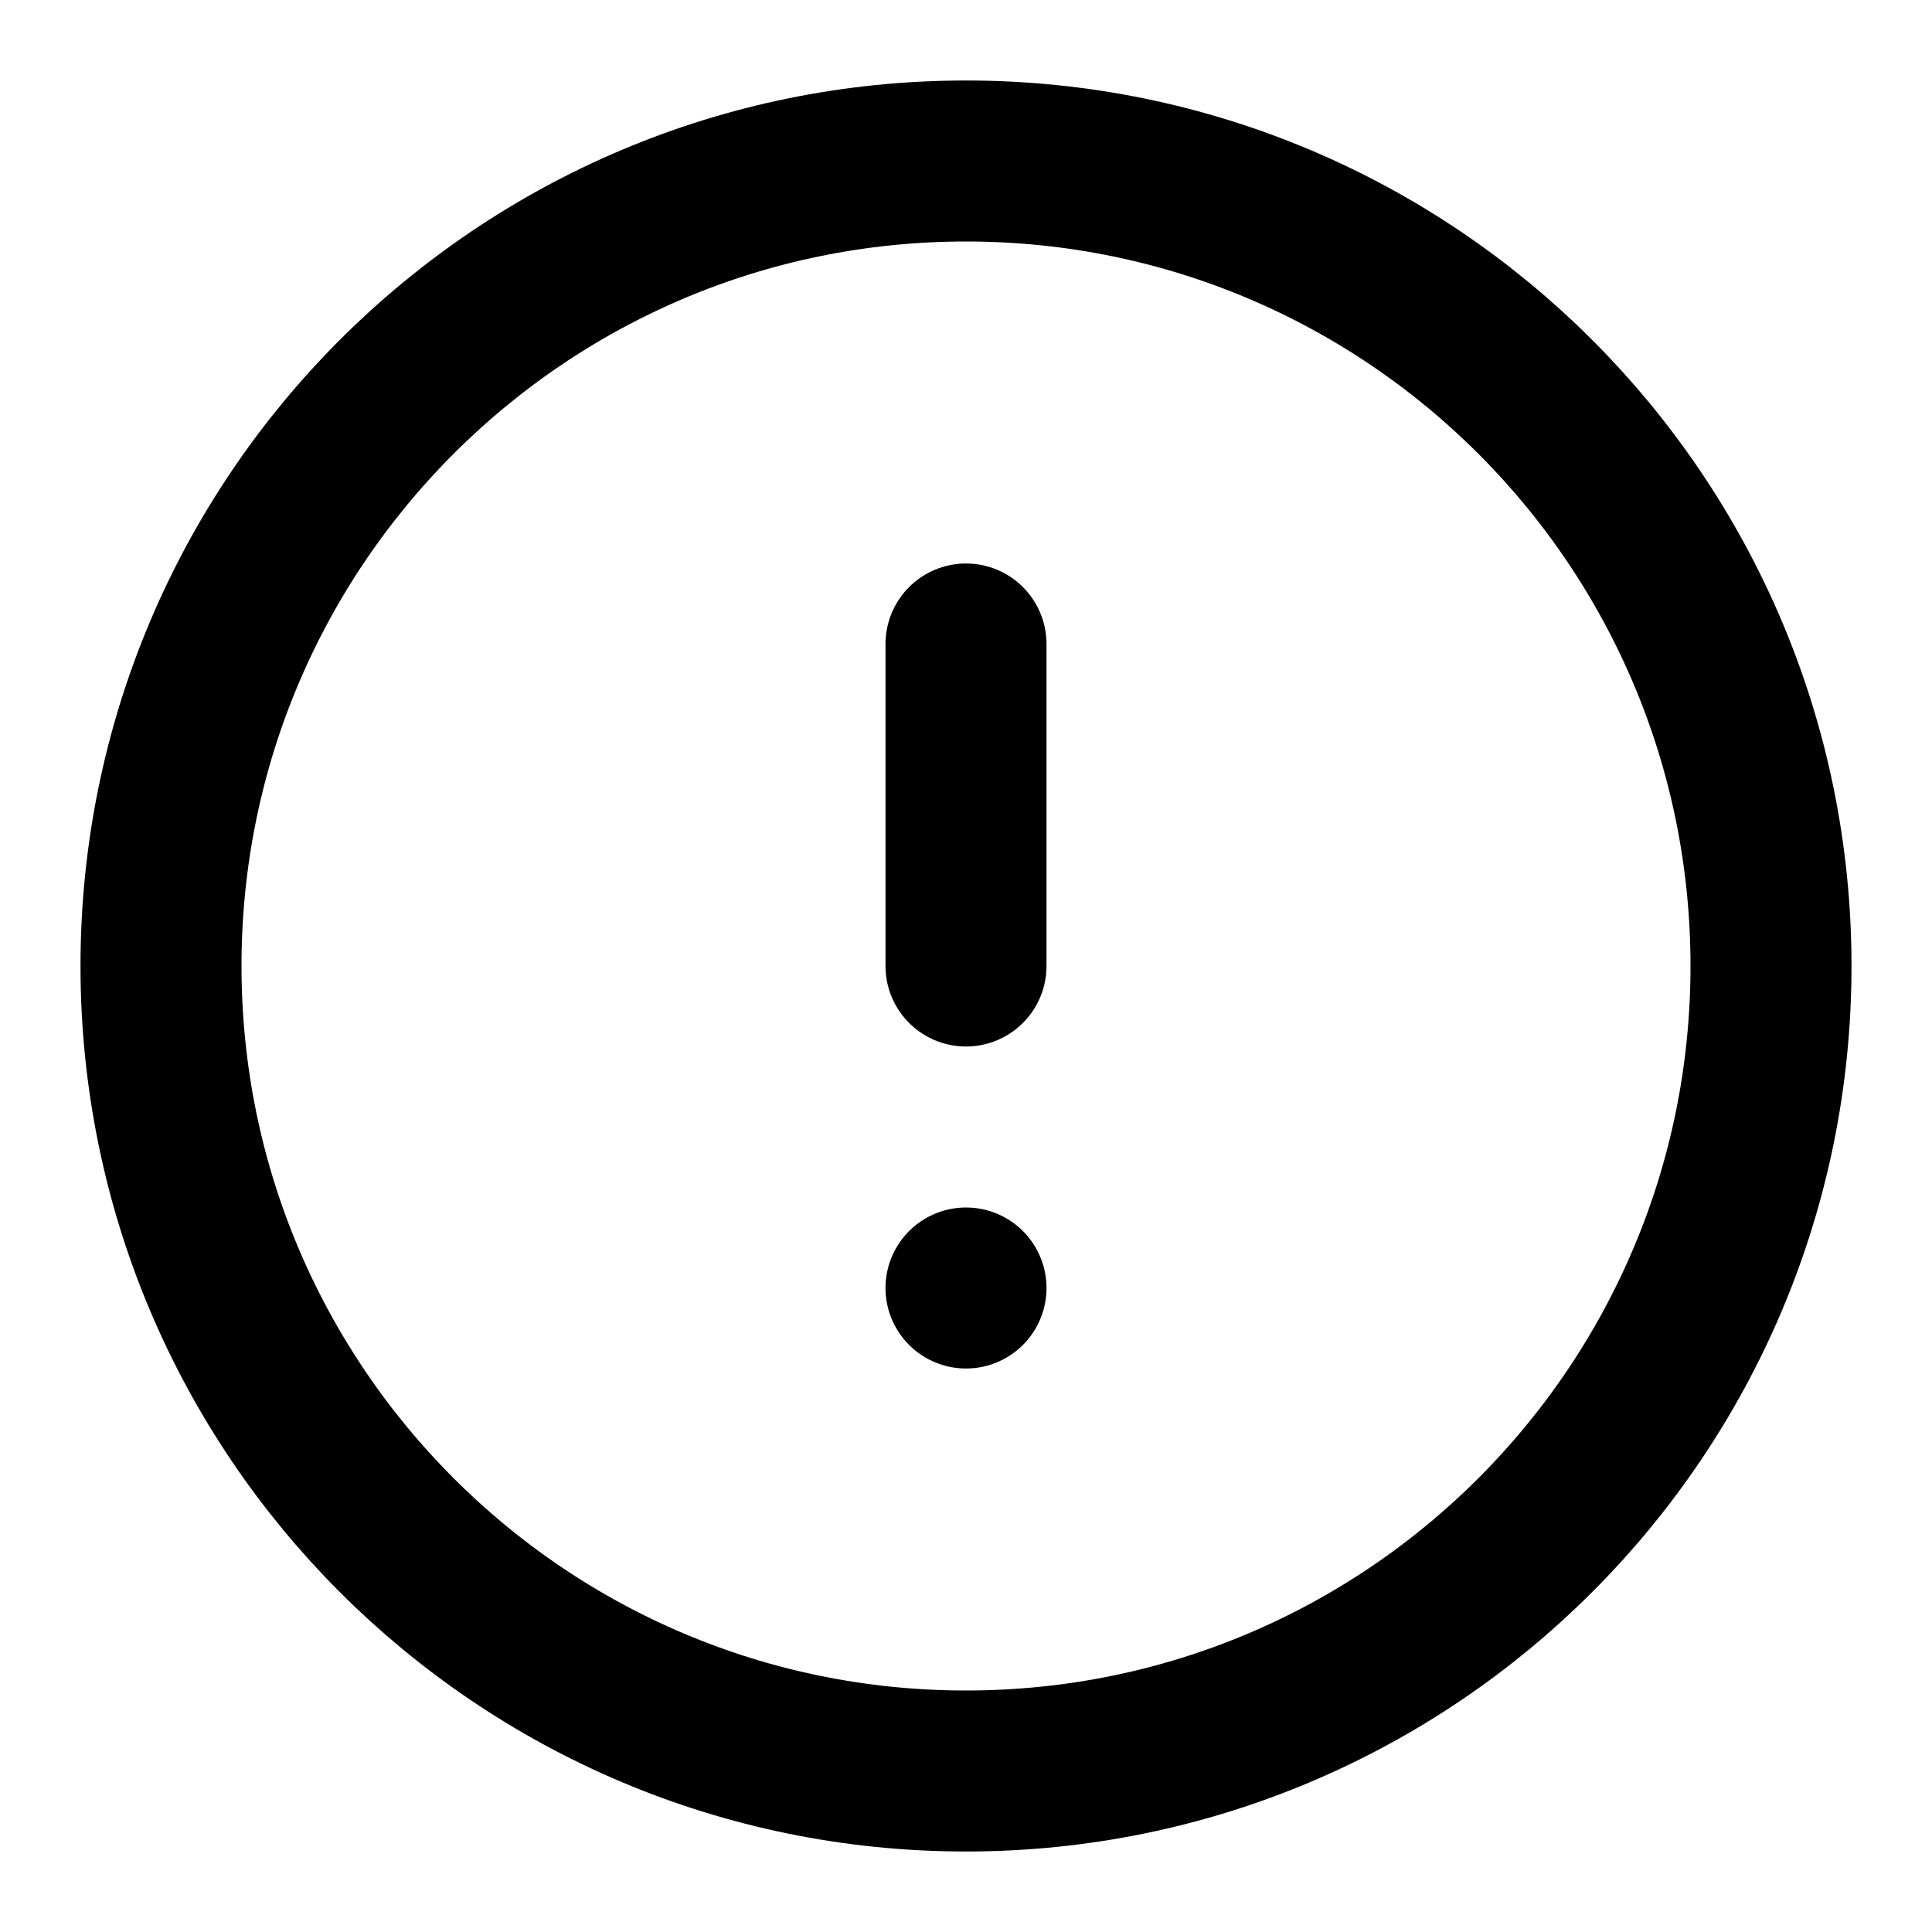
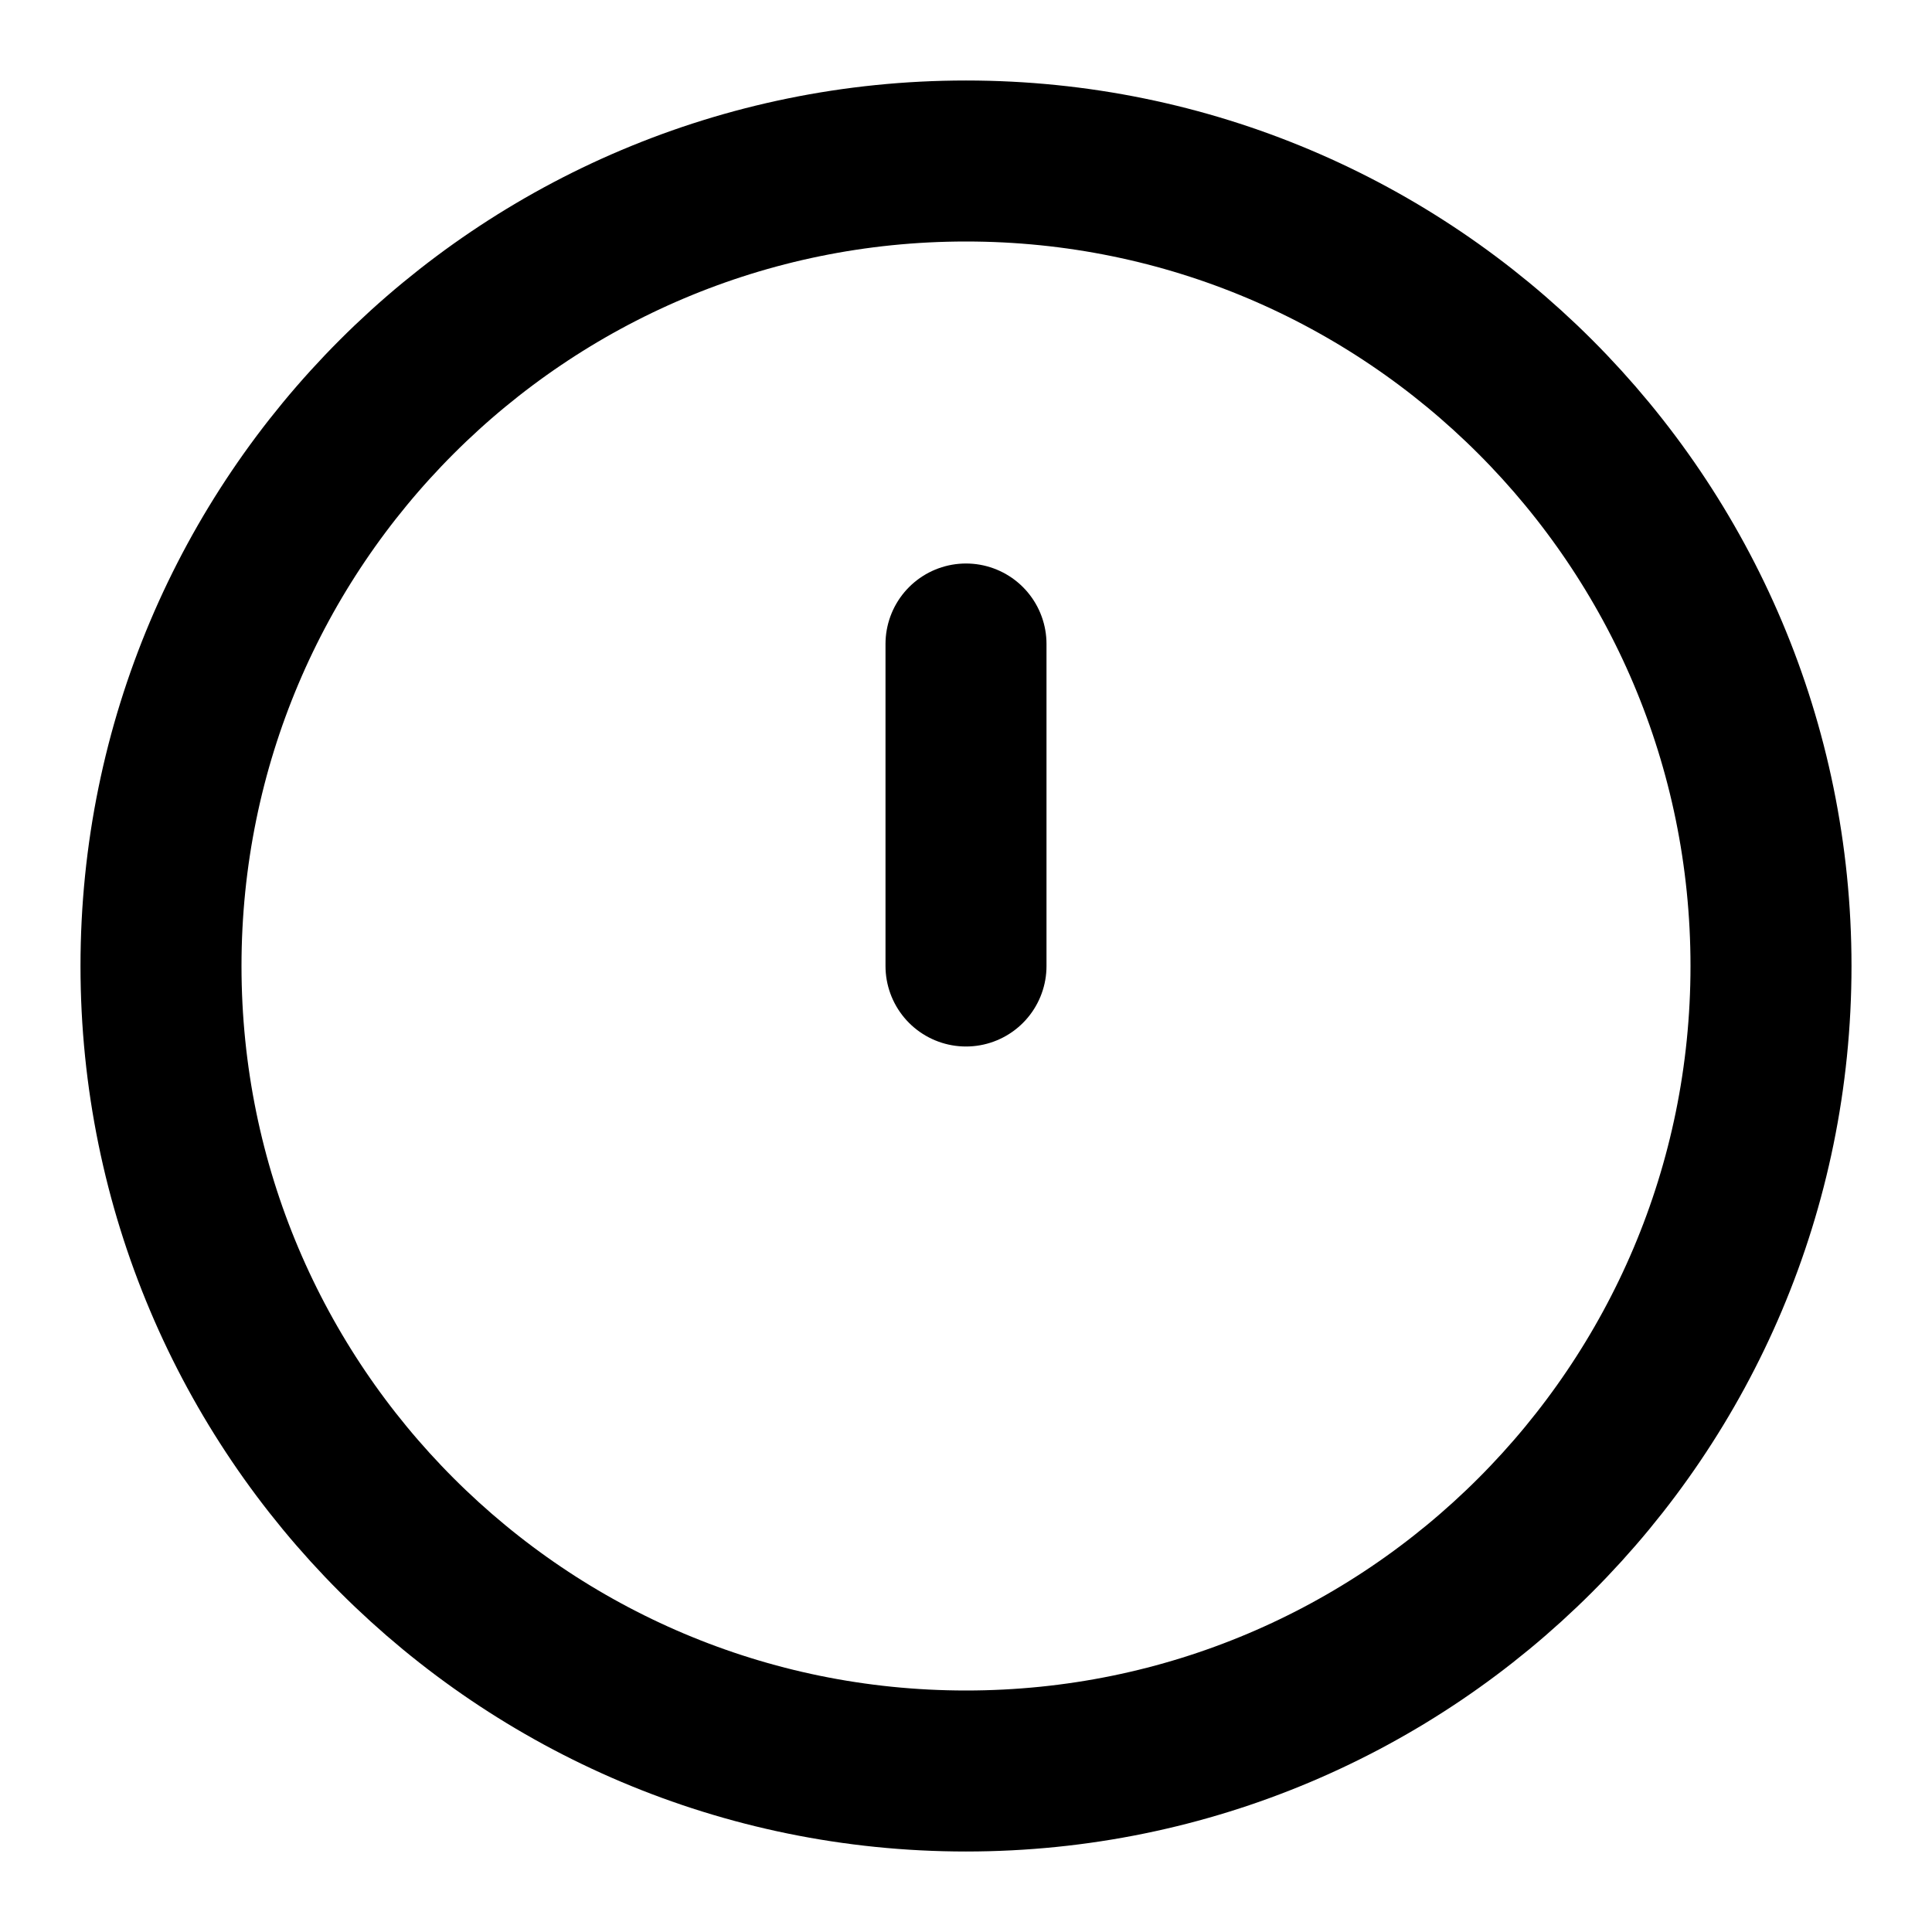
<svg xmlns="http://www.w3.org/2000/svg" width="24" height="24" fill="none" stroke="currentColor" stroke-width="2" stroke-linecap="round" stroke-linejoin="round" class="feather feather-alert-circle">
  <circle cx="12" cy="12" r="10" />
-   <path d="M12 8L12 12" />
-   <path d="M12 16L12 16" />
+   <path d="M12 8v4m0 4" />
</svg>
